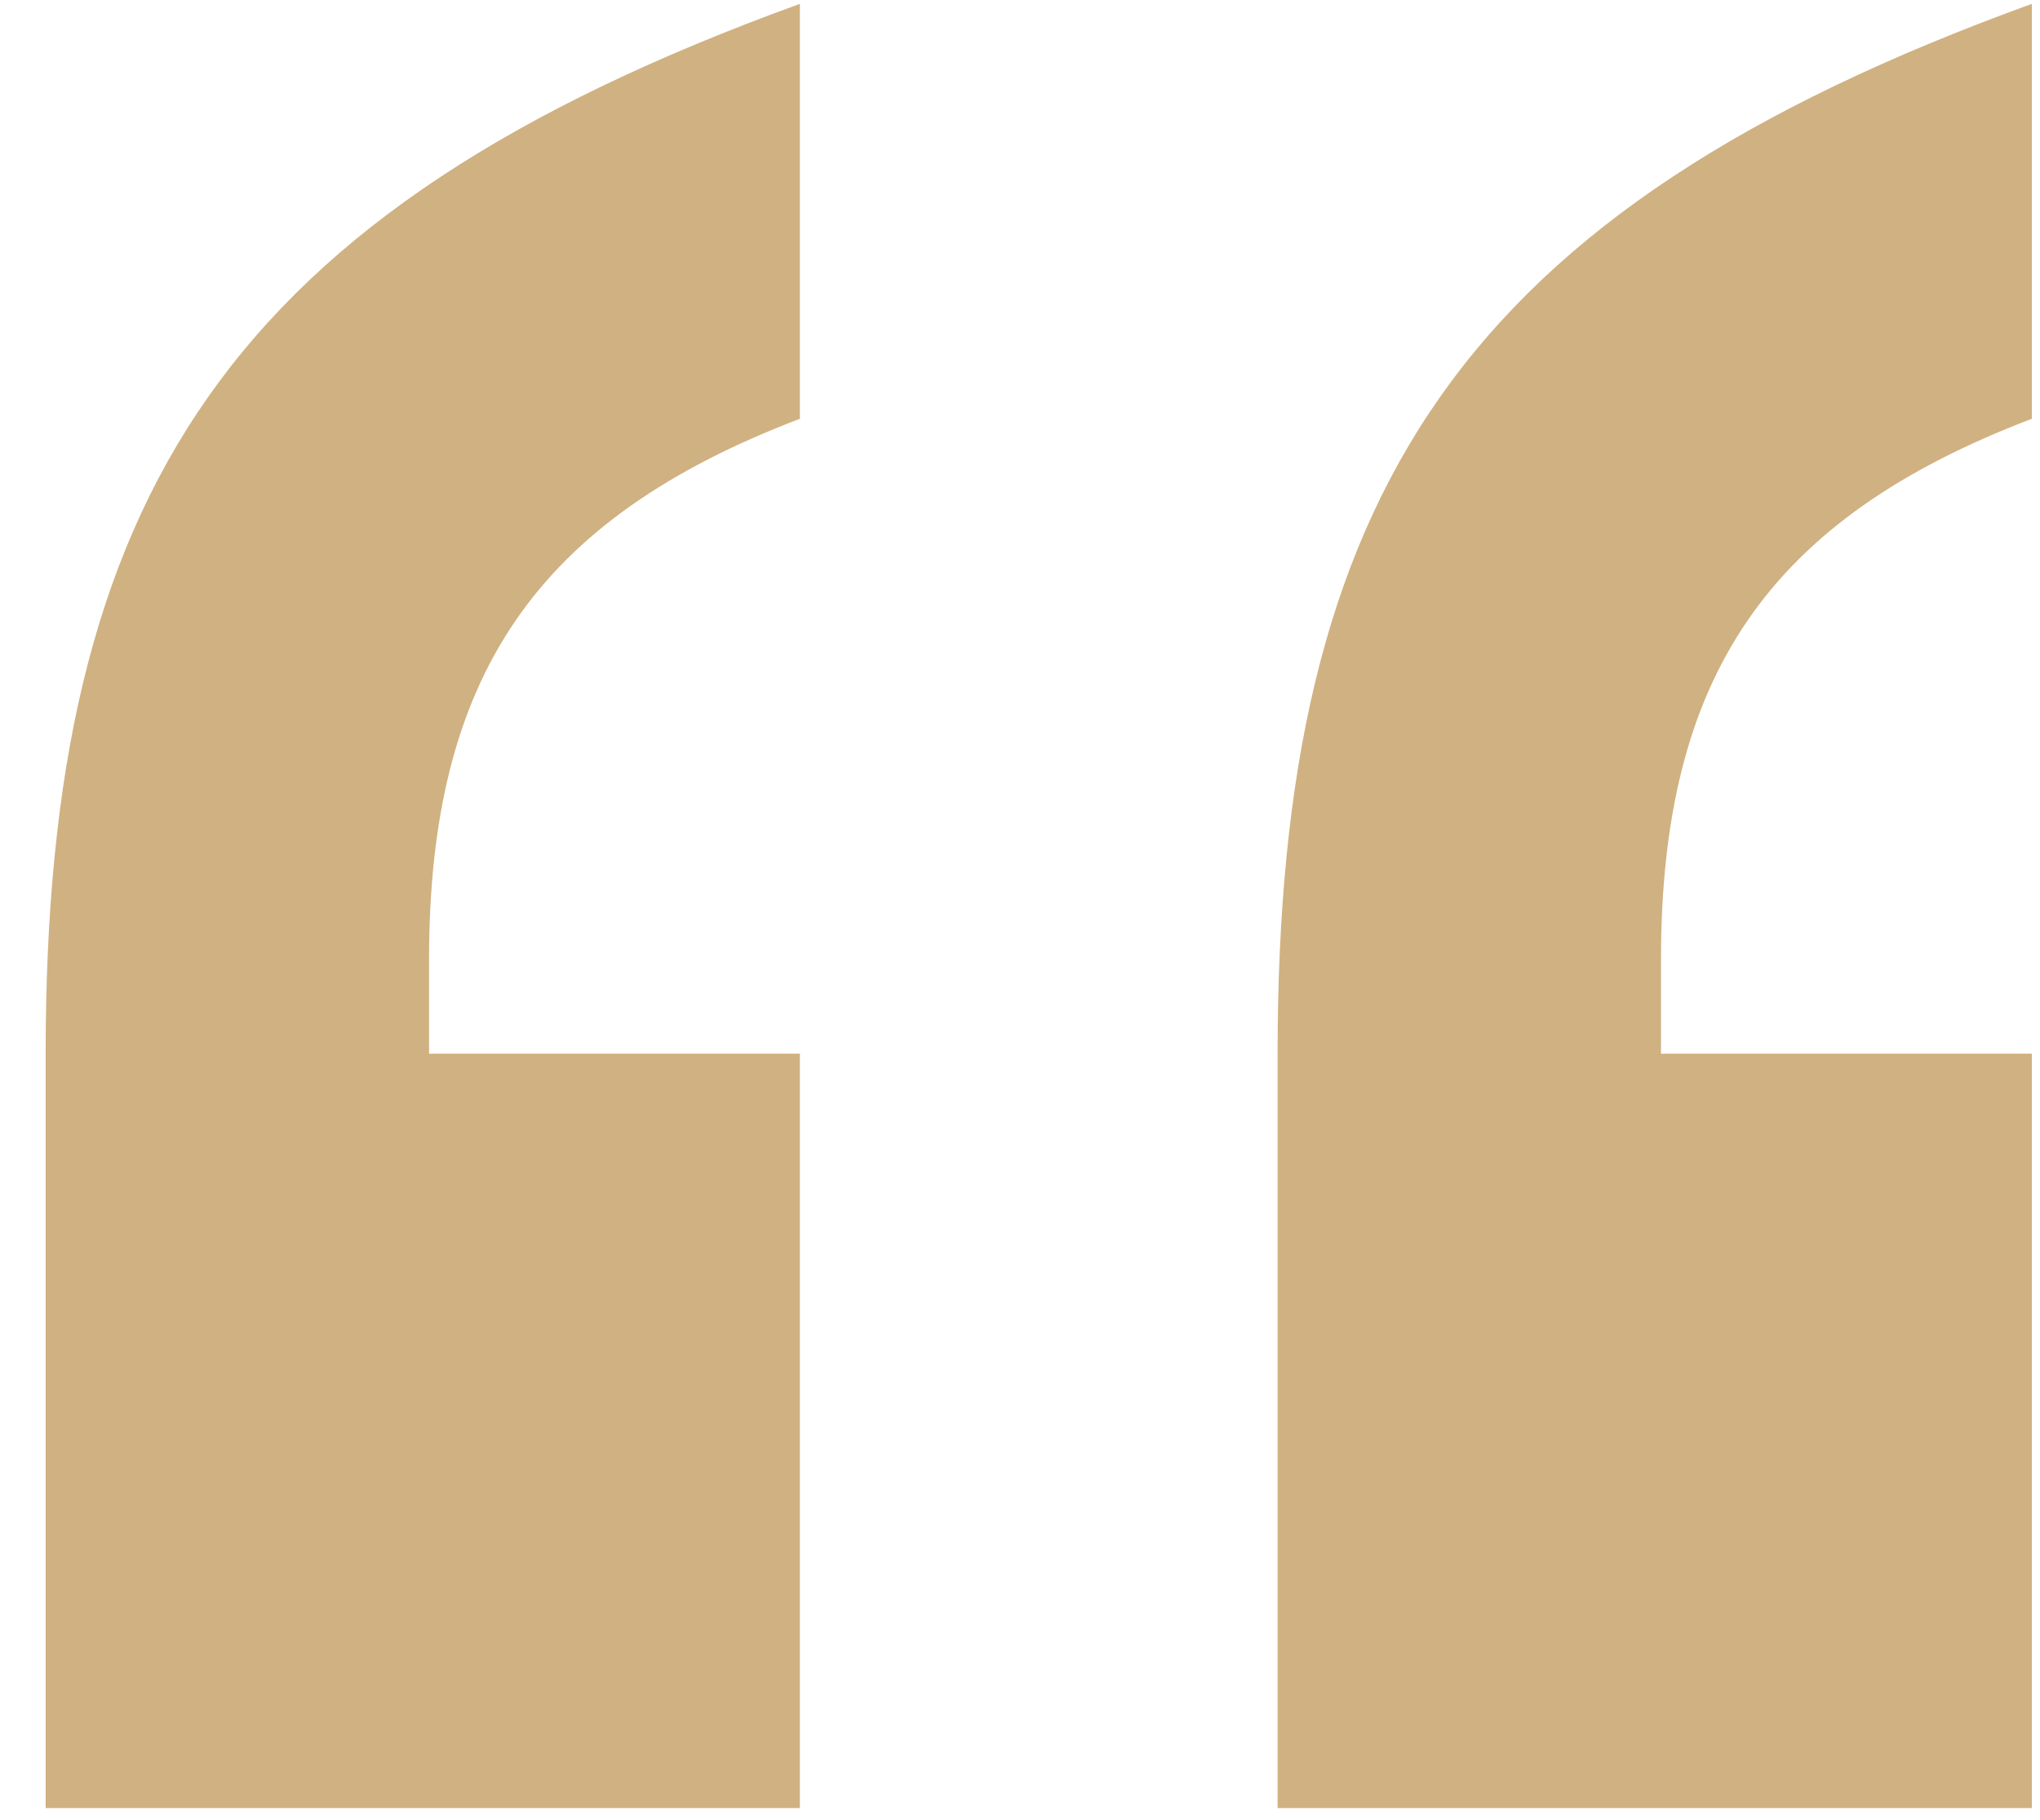
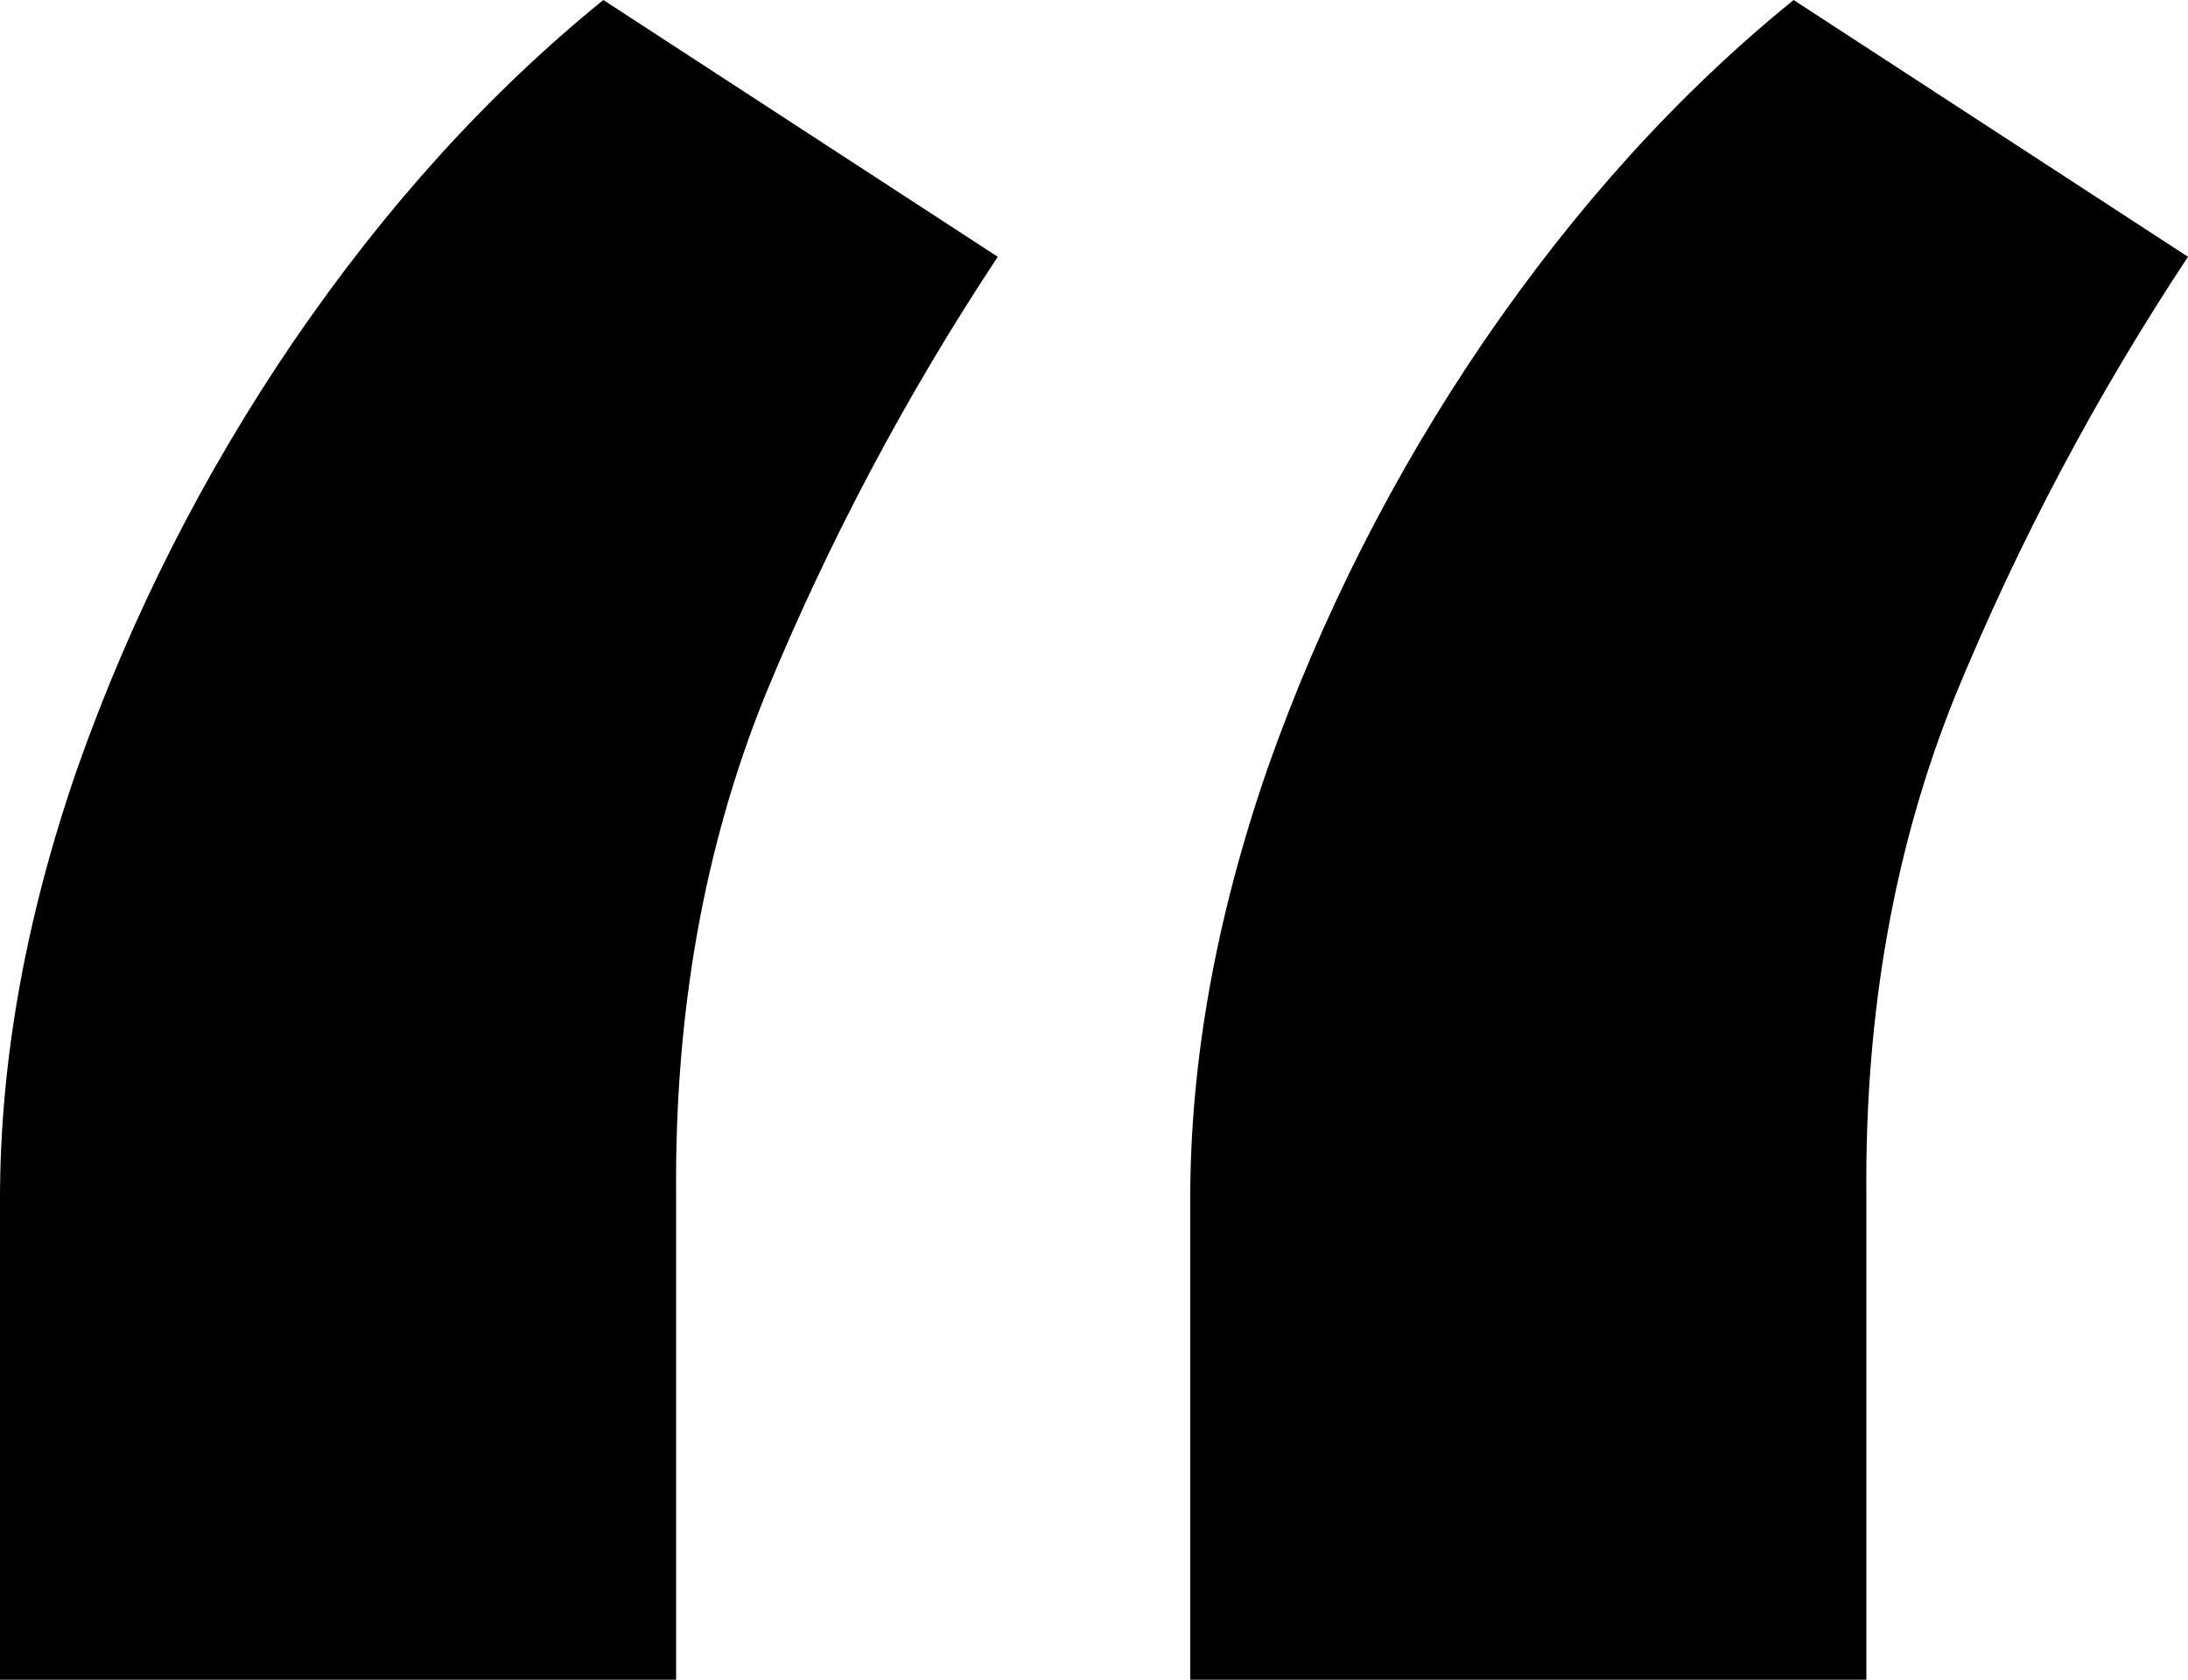
- <svg xmlns="http://www.w3.org/2000/svg" width="37" height="33" fill="none" viewBox="0 0 37 33">
-   <path fill="#D0B181" d="M14.508 19.108v13.68H.828v-13.68C.828 8.962 4.134 3.832 14.508.07v7.524c-4.788 1.824-6.726 4.674-6.726 9.804v1.71h6.726Zm22.344 0v13.68h-13.68v-13.68c0-10.146 3.306-15.276 13.68-19.038v7.524c-4.788 1.824-6.726 4.674-6.726 9.804v1.71h6.726Z" />
+ <svg xmlns="http://www.w3.org/2000/svg" width="56" height="43" fill="none" viewBox="0 0 56 43">
+   <path fill="currentColor" d="M0 43V30.697c0-3.538.66-7.217 1.983-11.036A47.389 47.389 0 0 1 7.51 8.745C9.874 5.287 12.518 2.372 15.442 0l10.095 6.574a65.441 65.441 0 0 0-5.949 11.217c-1.562 3.86-2.323 8.122-2.283 12.785V43H0Zm30.463 0V30.697c0-3.538.662-7.217 1.983-11.036a47.384 47.384 0 0 1 5.528-10.916C40.338 5.287 42.981 2.372 45.906 0L56 6.574a65.441 65.441 0 0 0-5.949 11.217c-1.562 3.86-2.323 8.122-2.283 12.785V43H30.463Z" />
</svg>
